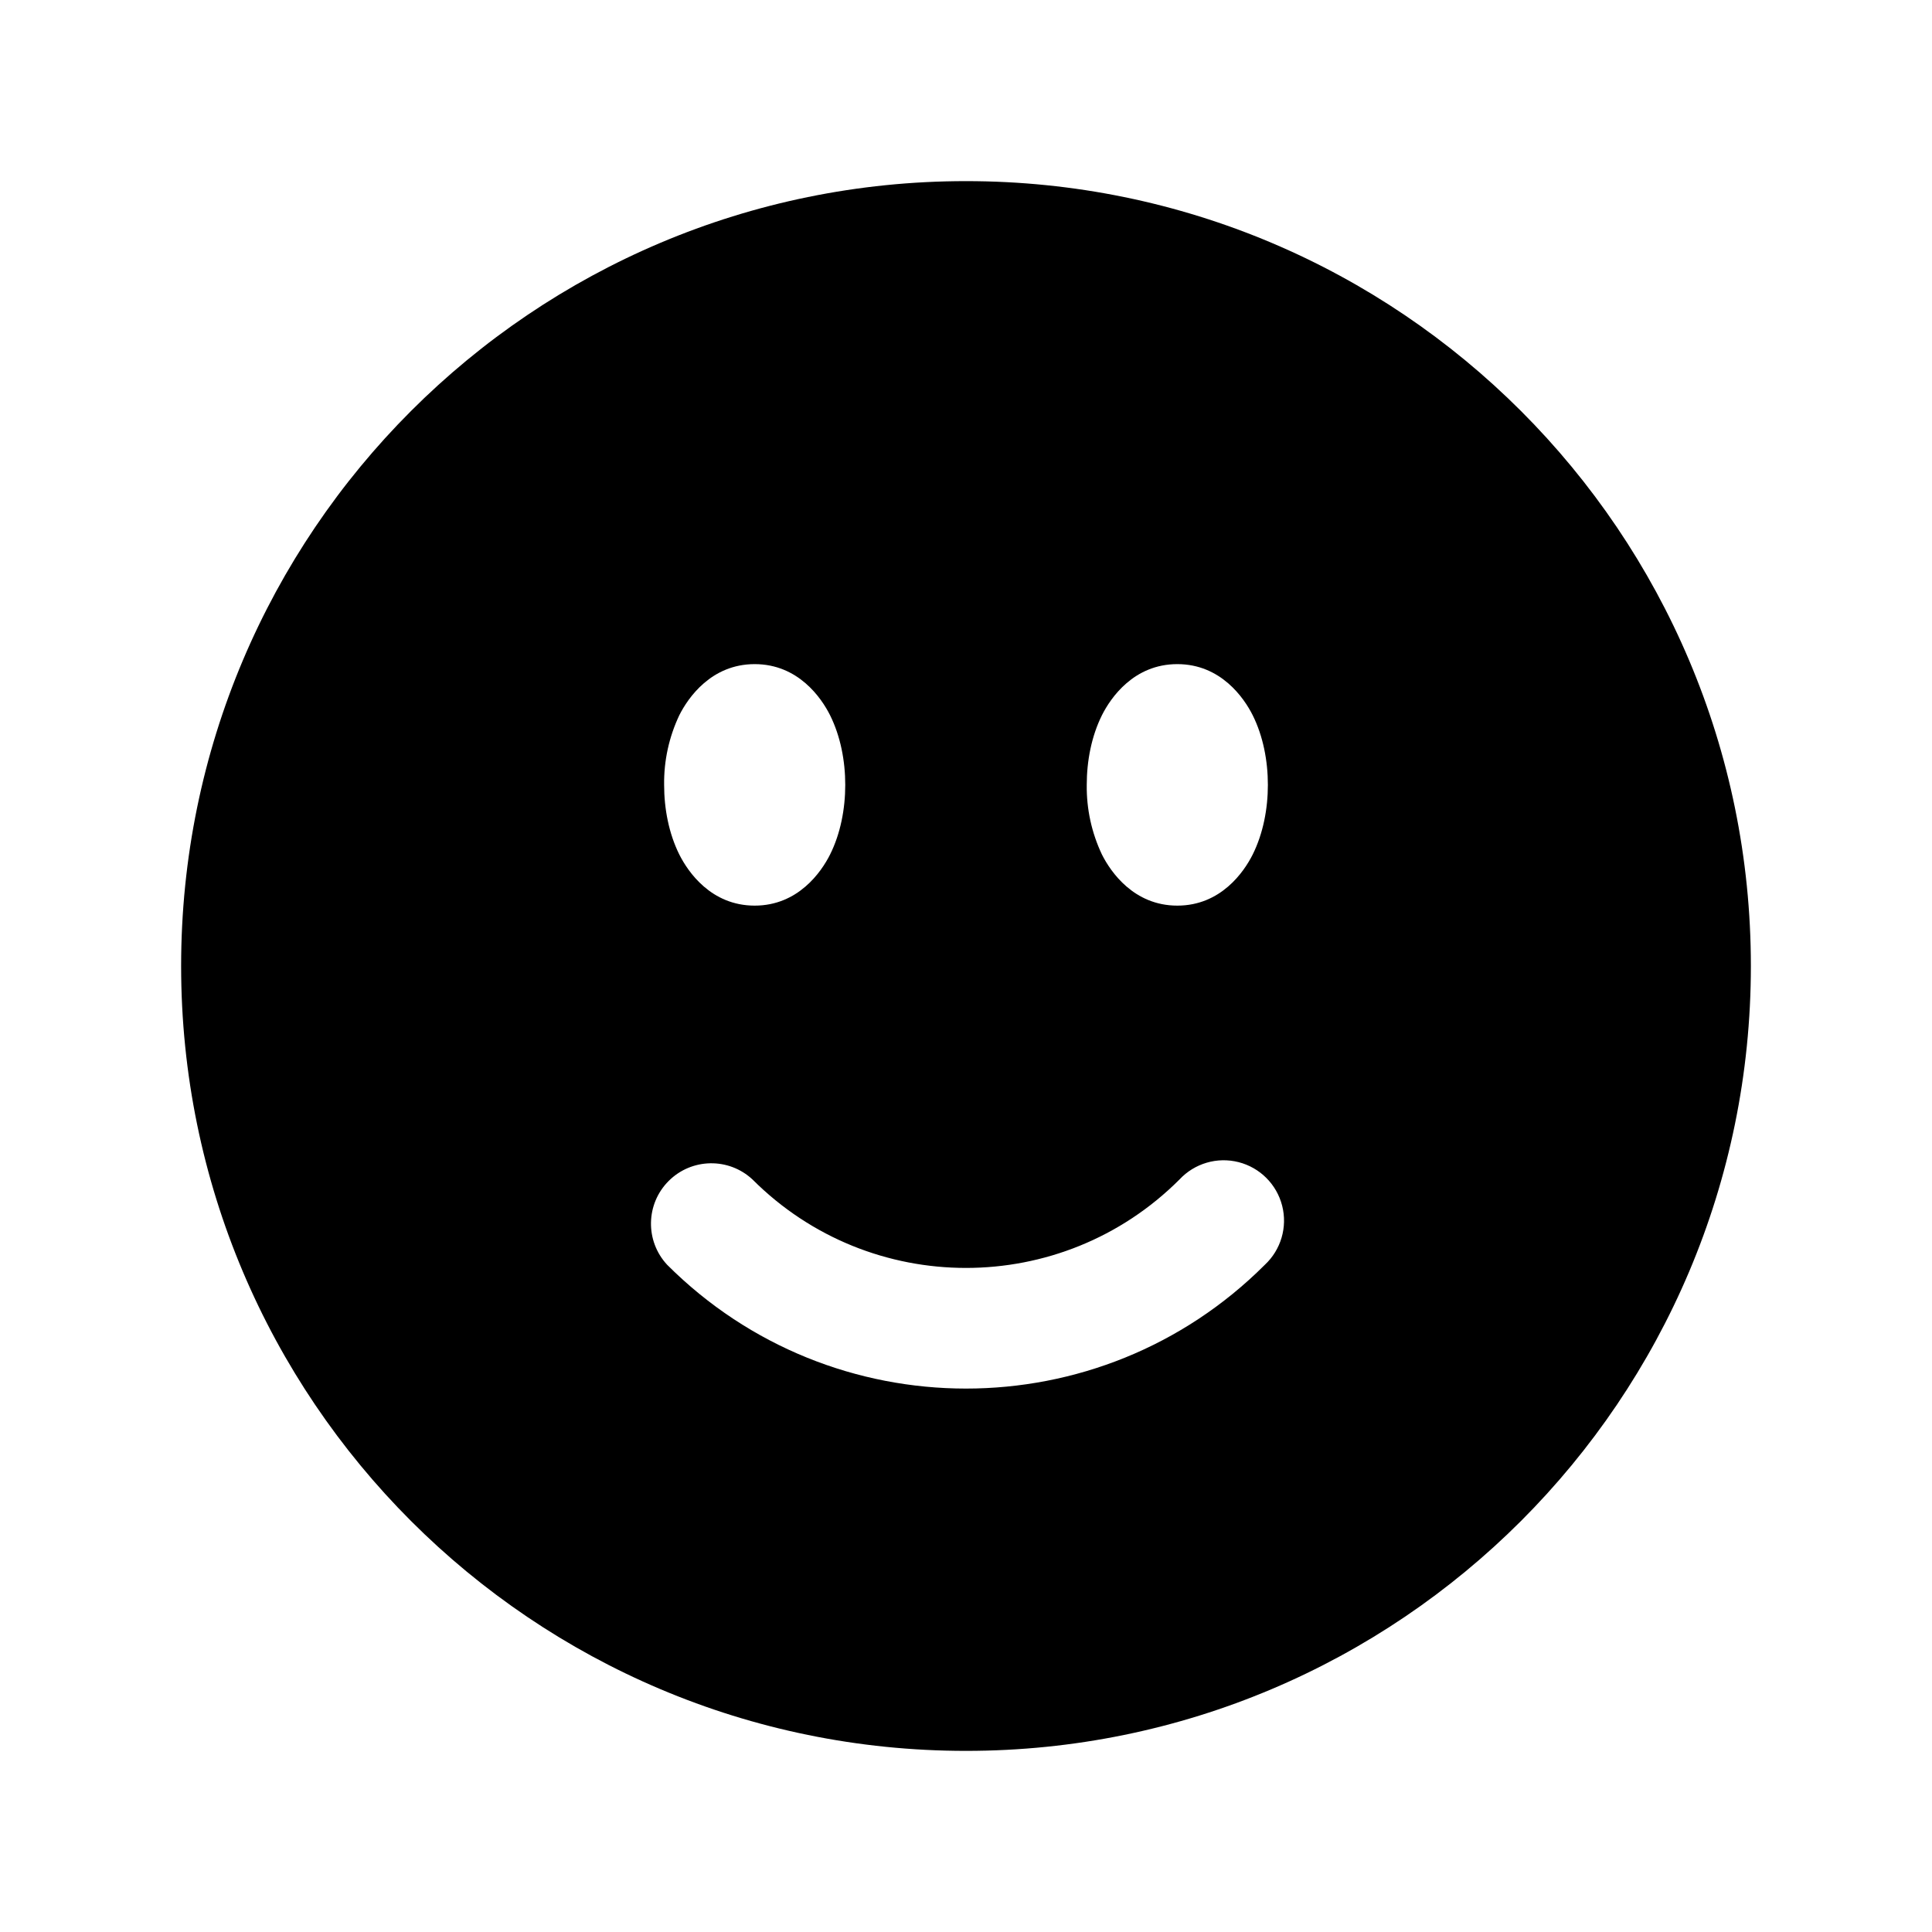
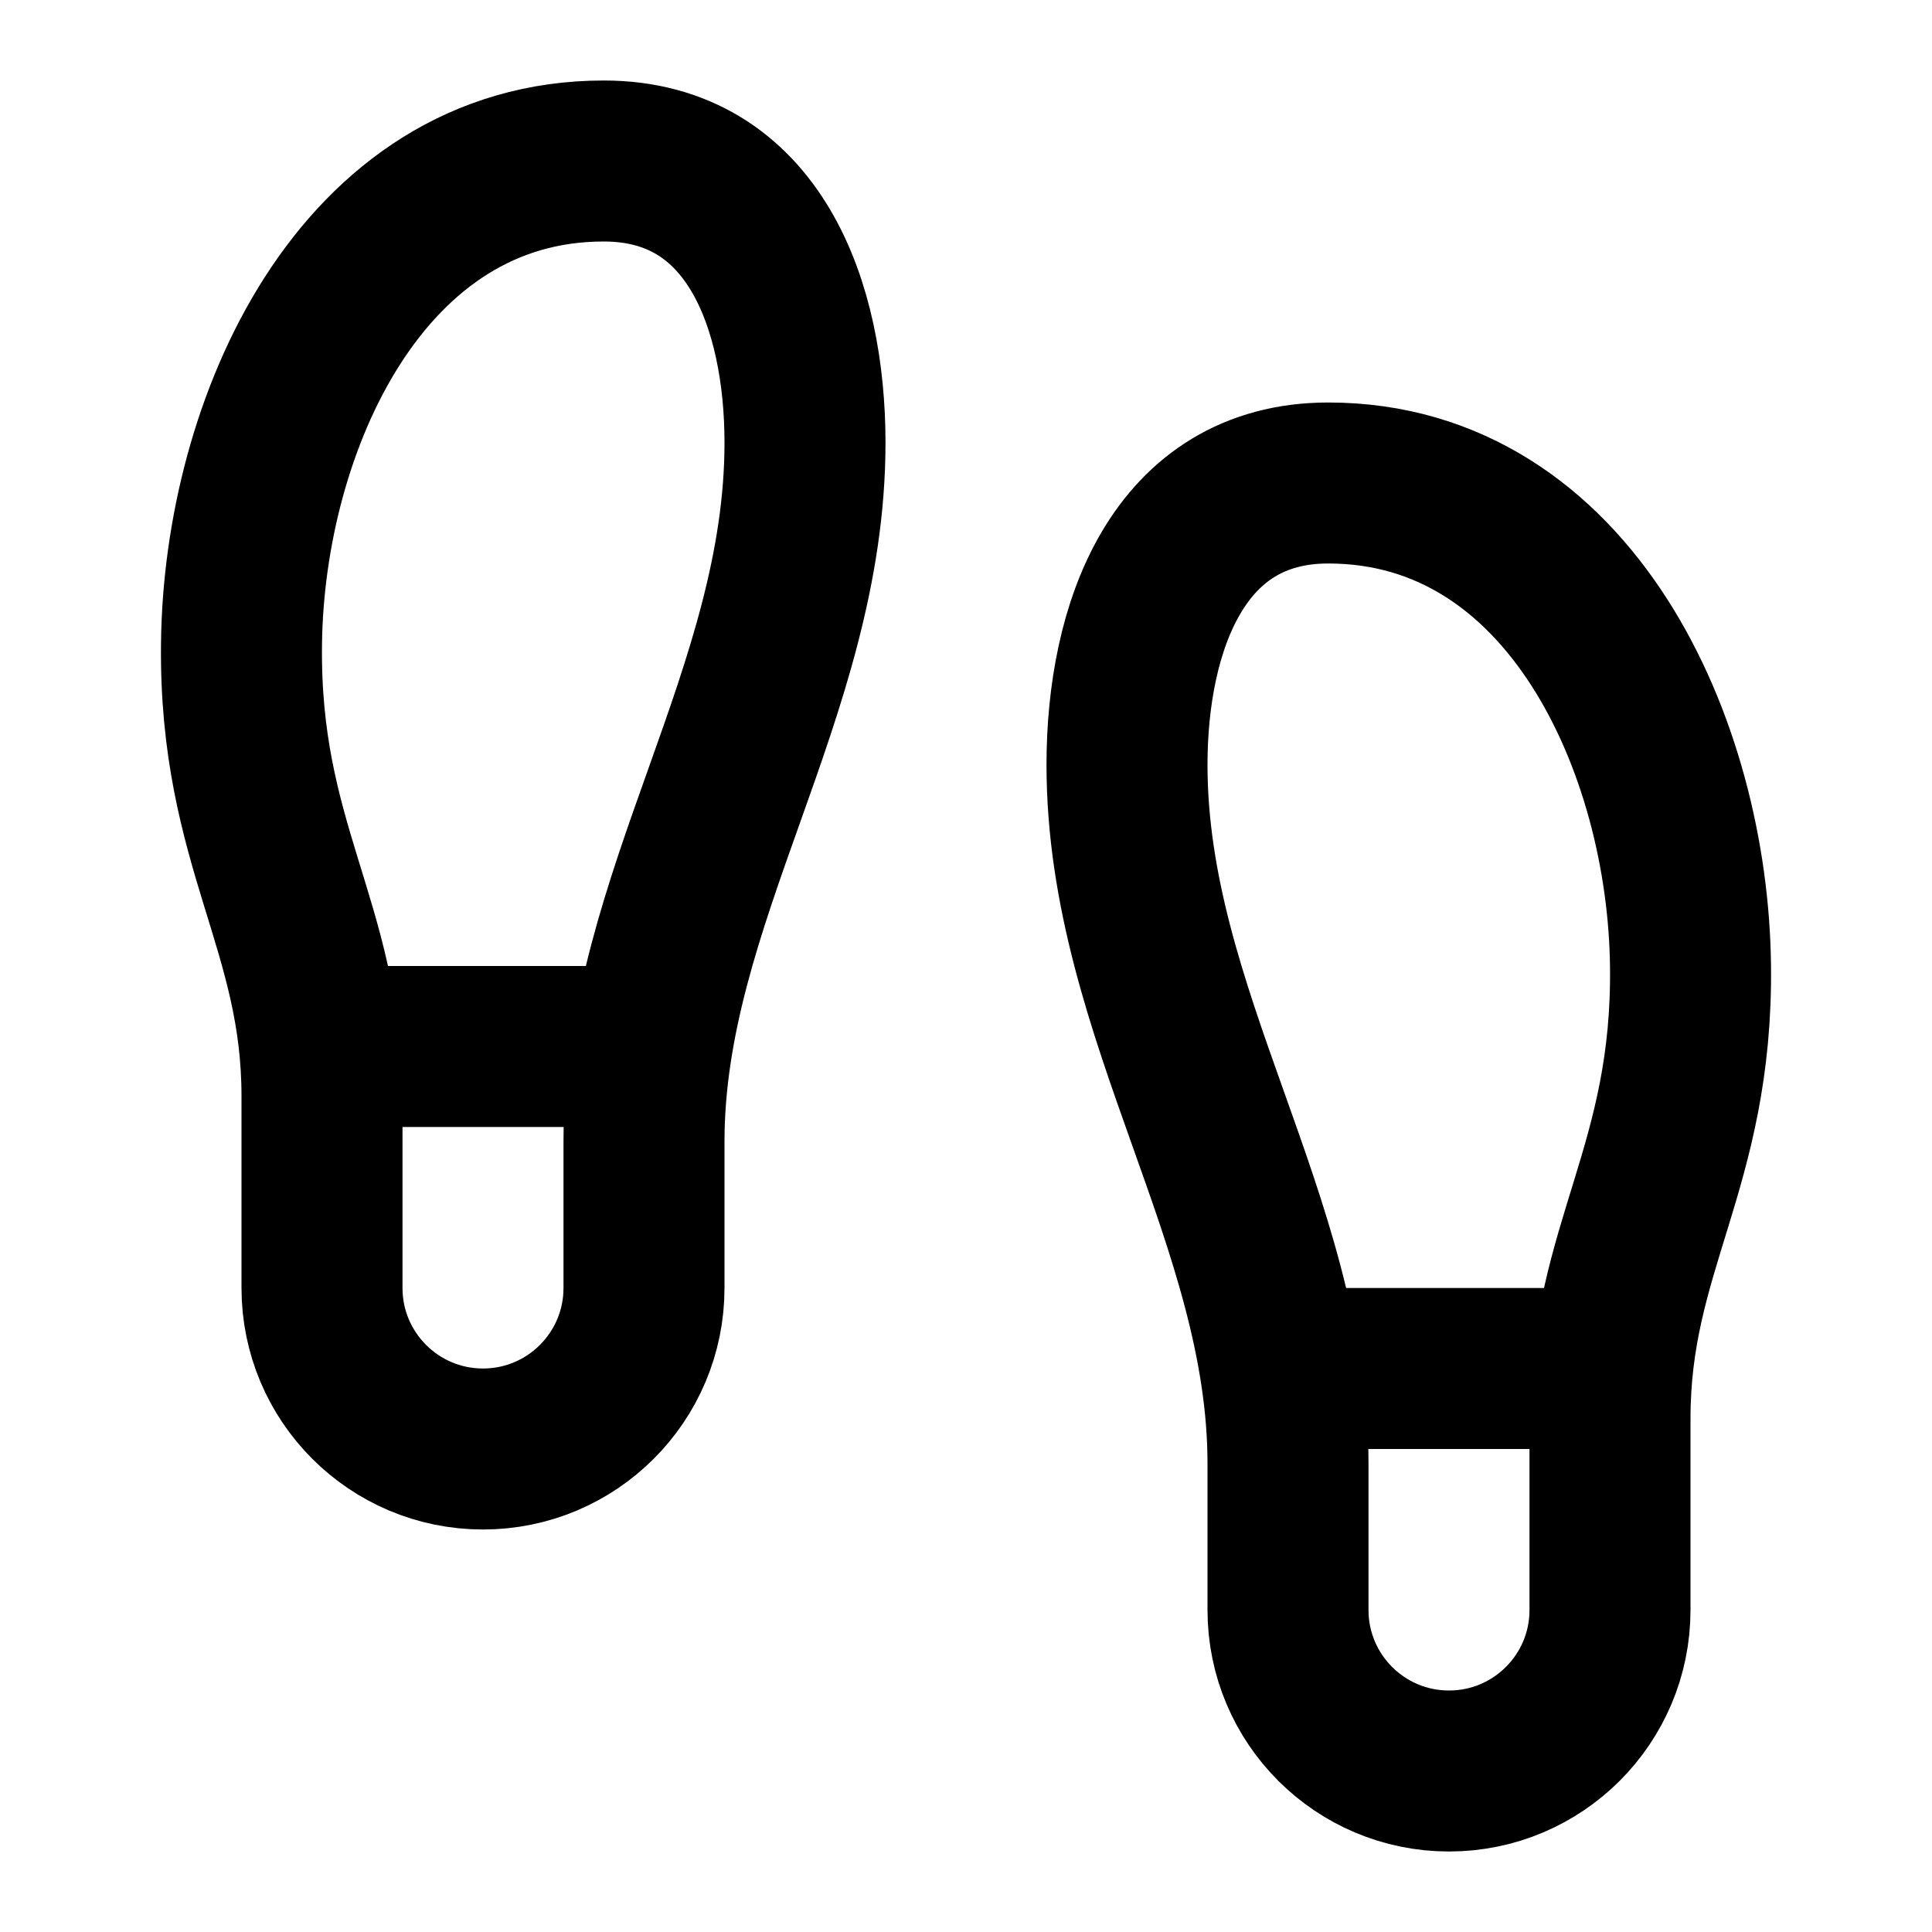
- <svg xmlns="http://www.w3.org/2000/svg" viewBox="0 0 24 24" fill="currentColor">
-   <path fill-rule="evenodd" d="M12 2.25c-5.385 0-9.75 4.365-9.75 9.75s4.365 9.75 9.75 9.75 9.75-4.365 9.75-9.75S17.385 2.25 12 2.25zm-2.625 6c-.54 0-.828.419-.936.634a1.96 1.96 0 00-.189.866c0 .298.059.605.189.866.108.215.395.634.936.634.54 0 .828-.419.936-.634.13-.26.189-.568.189-.866 0-.298-.059-.605-.189-.866-.108-.215-.395-.634-.936-.634zm4.314.634c.108-.215.395-.634.936-.634.54 0 .828.419.936.634.13.26.189.568.189.866 0 .298-.059.605-.189.866-.108.215-.395.634-.936.634-.54 0-.828-.419-.936-.634a1.96 1.96 0 01-.189-.866c0-.298.059-.605.189-.866zm2.023 6.828a.75.75 0 10-1.06-1.06 3.75 3.75 0 01-5.304 0 .75.75 0 00-1.06 1.06 5.25 5.25 0 007.424 0z" clip-rule="evenodd" />
+ <svg xmlns="http://www.w3.org/2000/svg" width="24" height="24" viewBox="0 0 24 24" fill="none" stroke="currentColor" stroke-width="2" stroke-linecap="round" stroke-linejoin="round" class="lucide lucide-footprints-icon lucide-footprints">
+   <path d="M4 16v-2.38C4 11.5 2.97 10.5 3 8c.03-2.72 1.49-6 4.5-6C9.37 2 10 3.8 10 5.5c0 3.11-2 5.66-2 8.68V16a2 2 0 1 1-4 0Z" />
+   <path d="M20 20v-2.38c0-2.12 1.03-3.12 1-5.62-.03-2.72-1.49-6-4.5-6C14.63 6 14 7.8 14 9.5c0 3.11 2 5.66 2 8.68V20a2 2 0 1 0 4 0Z" />
+   <path d="M16 17h4" />
+   <path d="M4 13h4" />
</svg>
